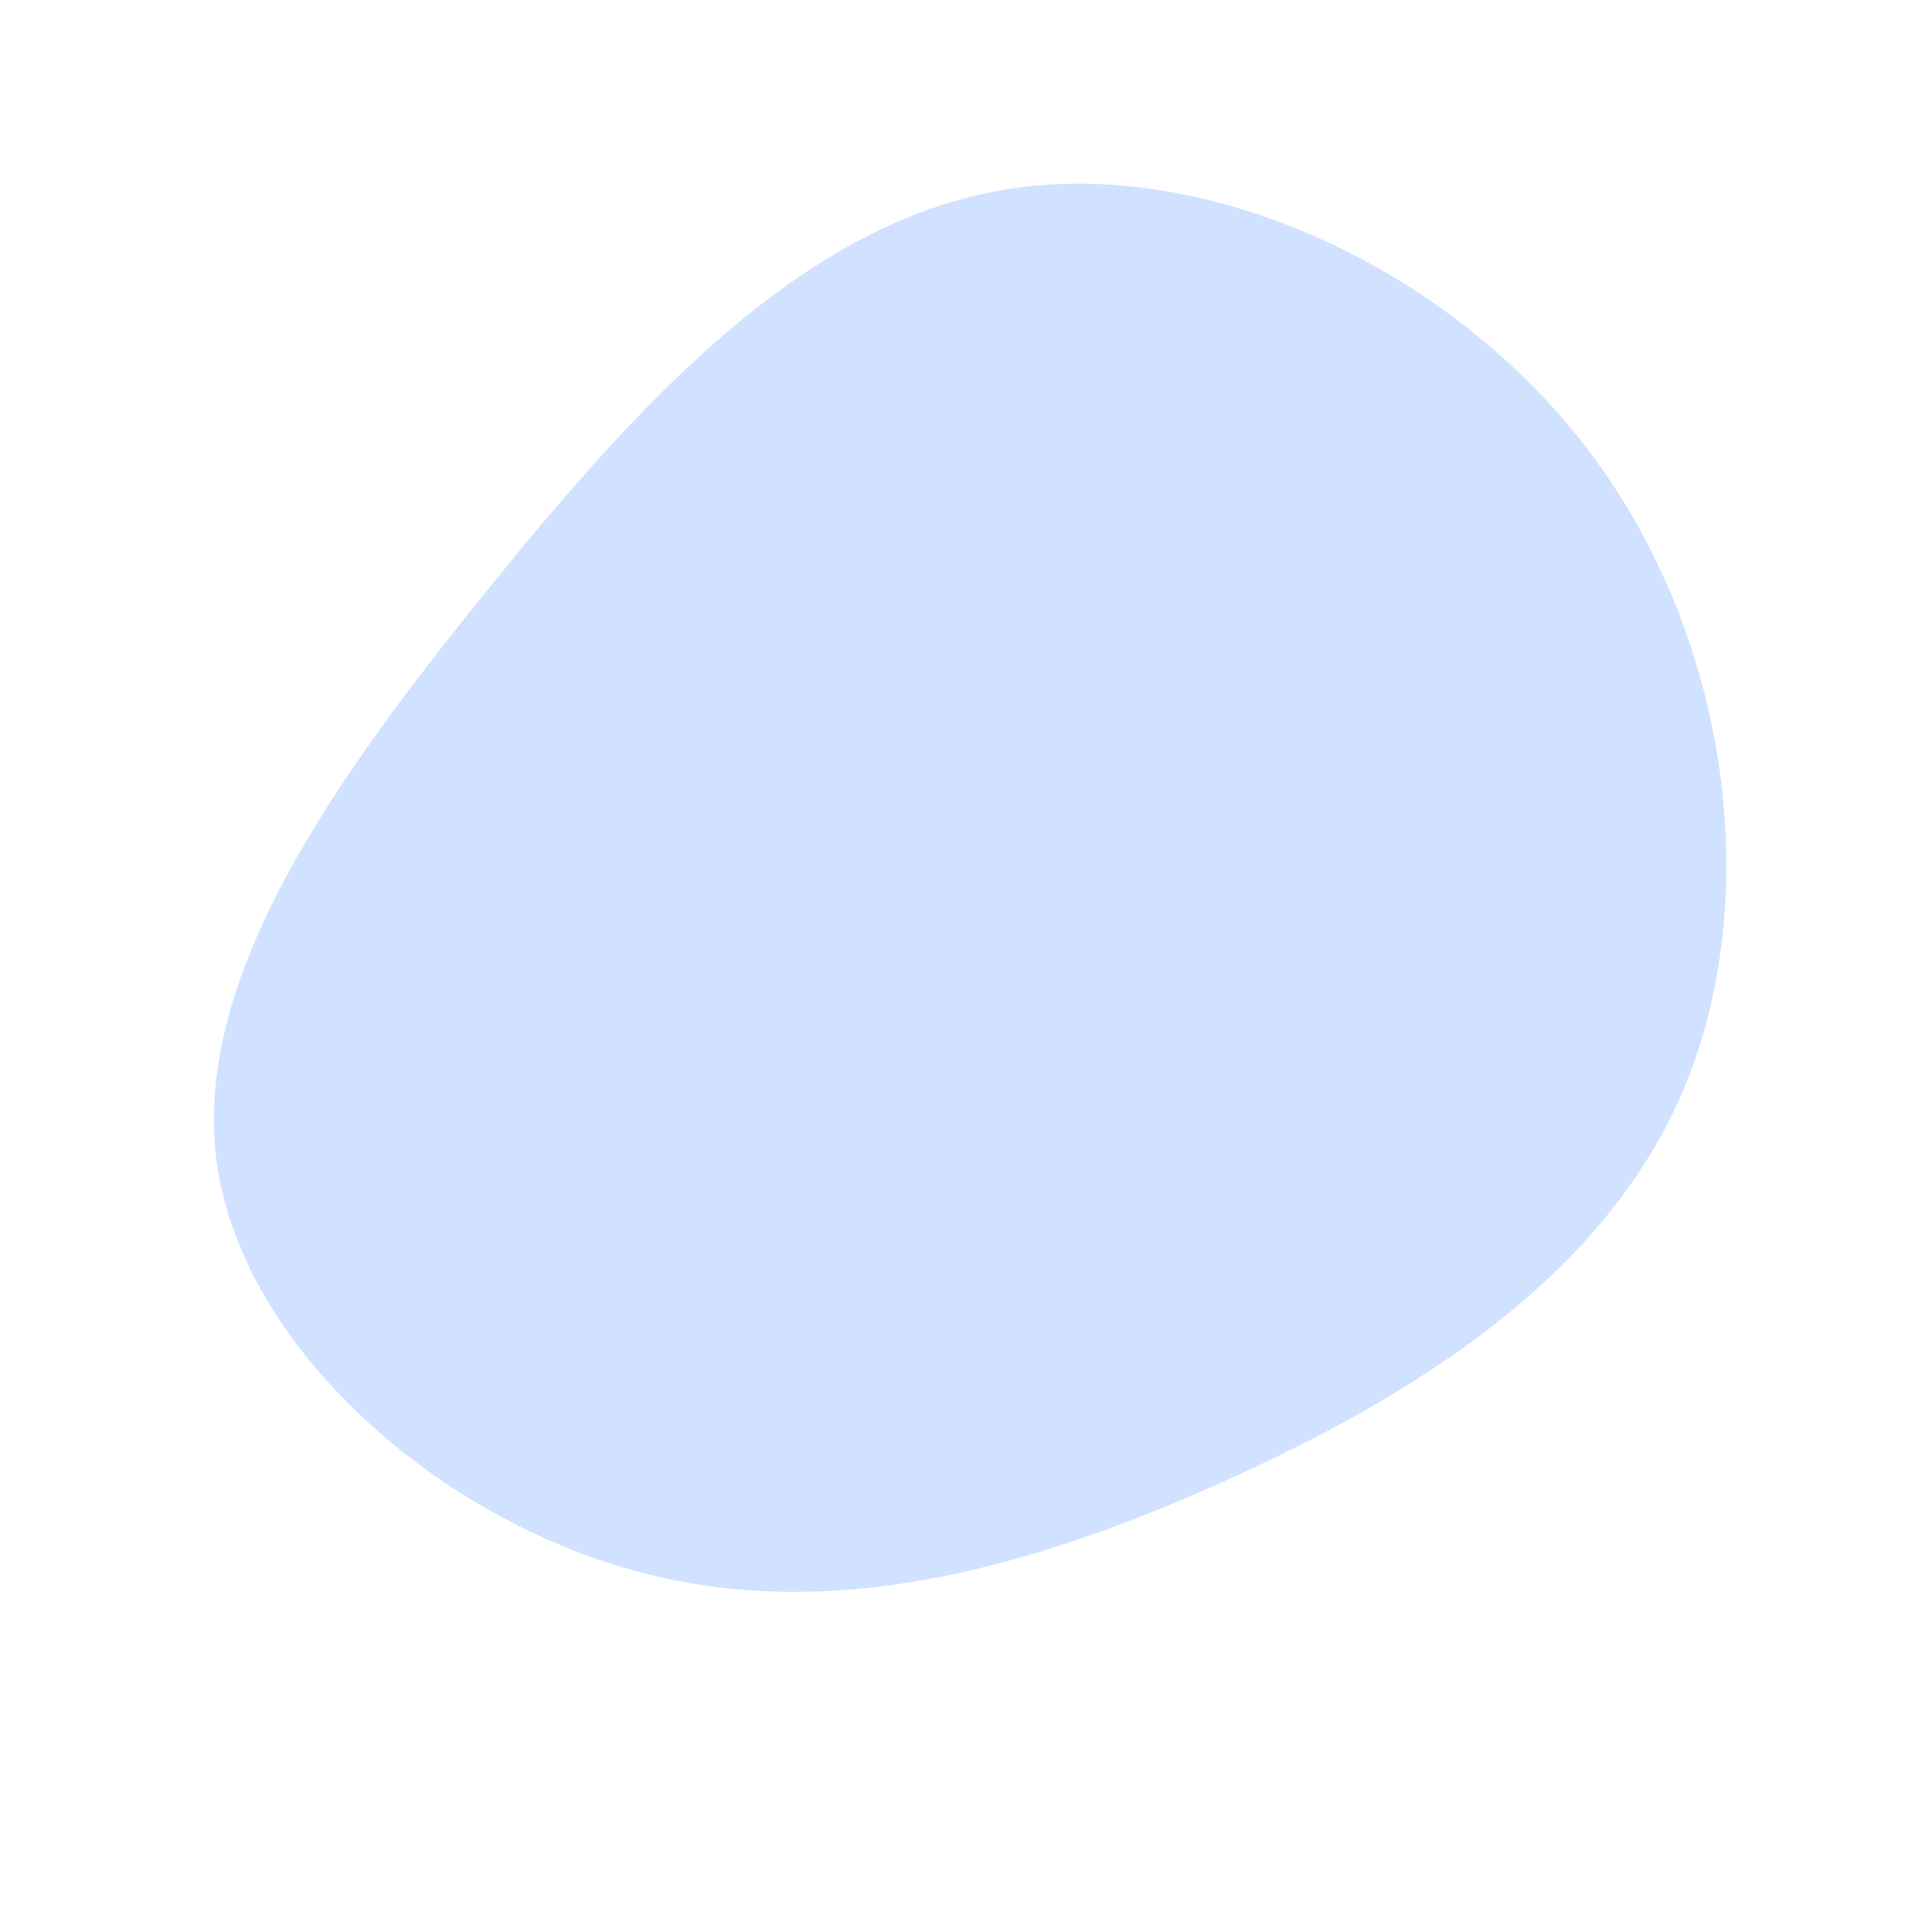
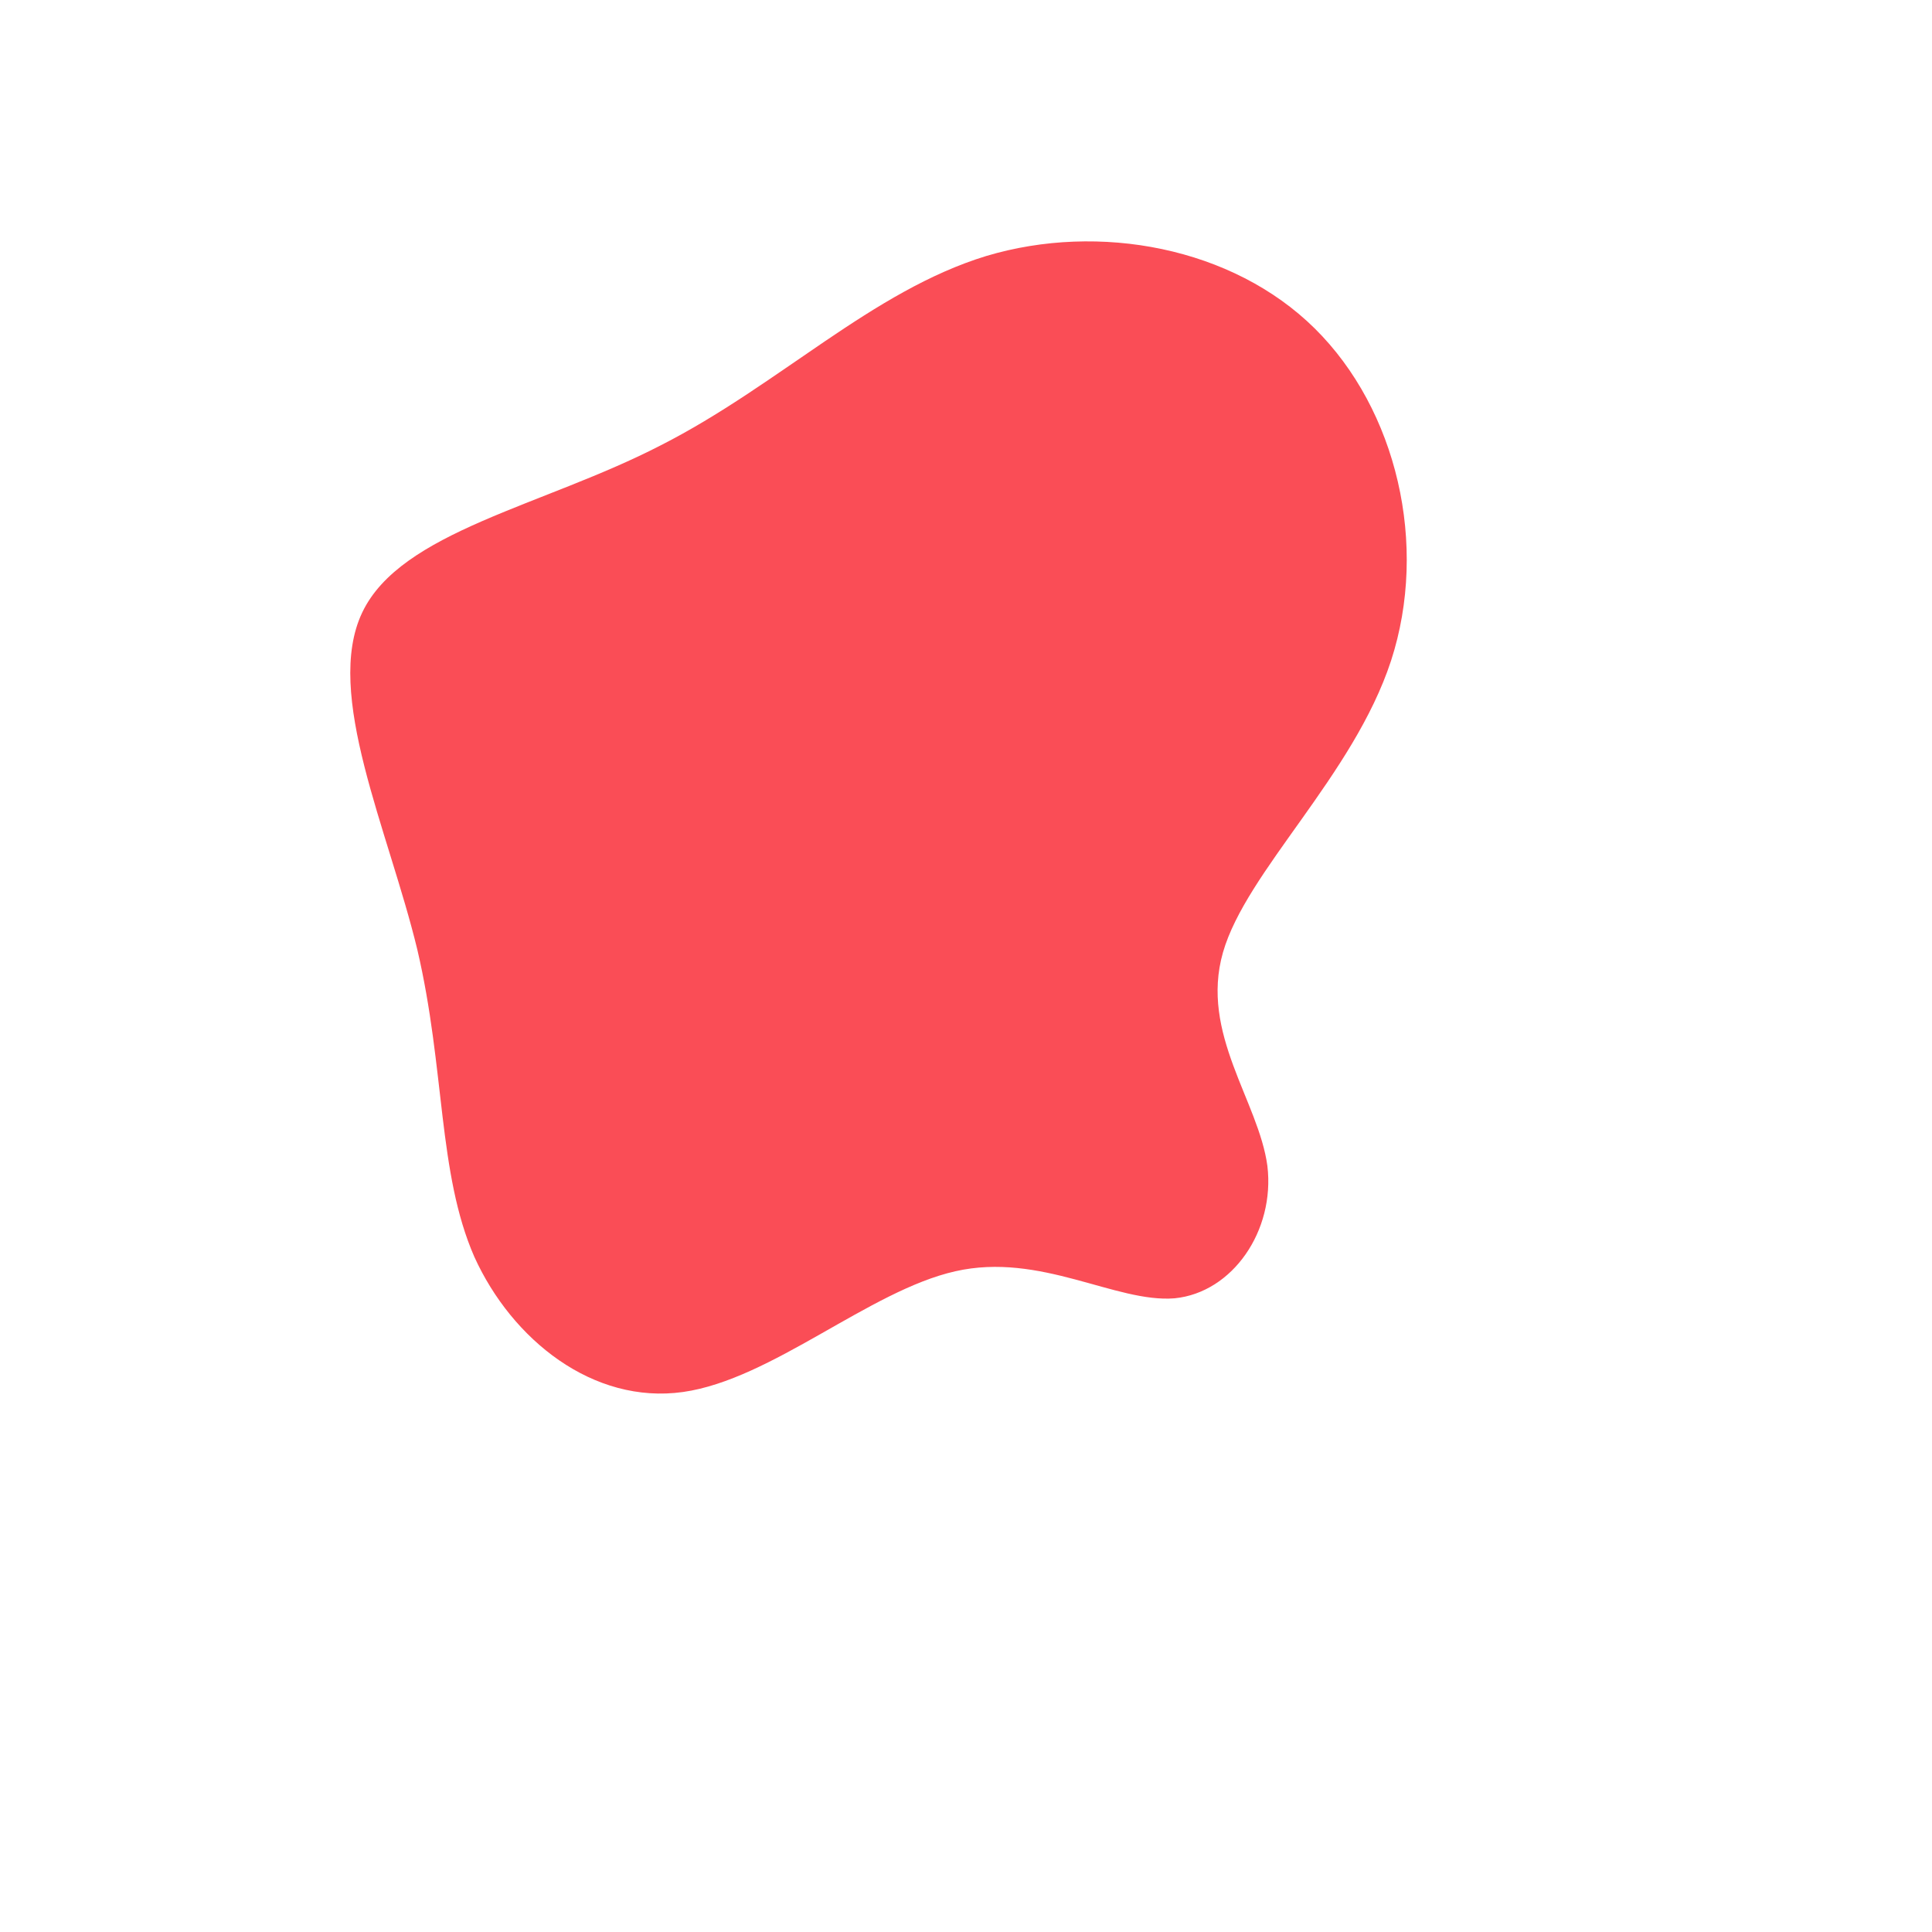
<svg xmlns="http://www.w3.org/2000/svg" viewBox="0 0 200 200">
-   <path fill="#D0E2FF" d="M64.8,-52.9C79.1,-33.7,82.5,-7.1,74.4,12.5C66.3,32,46.8,44.3,26.6,53.4C6.3,62.5,-14.7,68.3,-35,62.4C-55.4,56.6,-75.1,39.1,-77.6,20.1C-80,1,-65.2,-19.6,-49.4,-39.1C-33.6,-58.6,-16.8,-77,4.2,-80.4C25.2,-83.8,50.5,-72.1,64.8,-52.9Z" transform="translate(100 100)" />
+   <path fill="#FA4D56" d="M36.1,-66C44.6,-57.6,47.9,-43.6,44,-31.6C40.1,-19.7,29,-9.8,26.6,-1.4C24.2,7,30.3,14,31.2,20.7C32,27.4,27.6,33.8,21.6,34.4C15.5,34.9,7.7,29.6,-1.1,31.6C-10,33.6,-20.1,42.8,-29.3,44.1C-38.6,45.4,-47,38.7,-50.9,30.1C-54.7,21.4,-53.9,10.7,-56.8,-1.7C-59.8,-14.1,-66.5,-28.2,-62.5,-36.6C-58.5,-45,-43.8,-47.6,-31.6,-53.9C-19.4,-60.1,-9.7,-69.9,2.1,-73.5C13.8,-77,27.6,-74.4,36.1,-66Z" transform="translate(100 100)" />
</svg>
